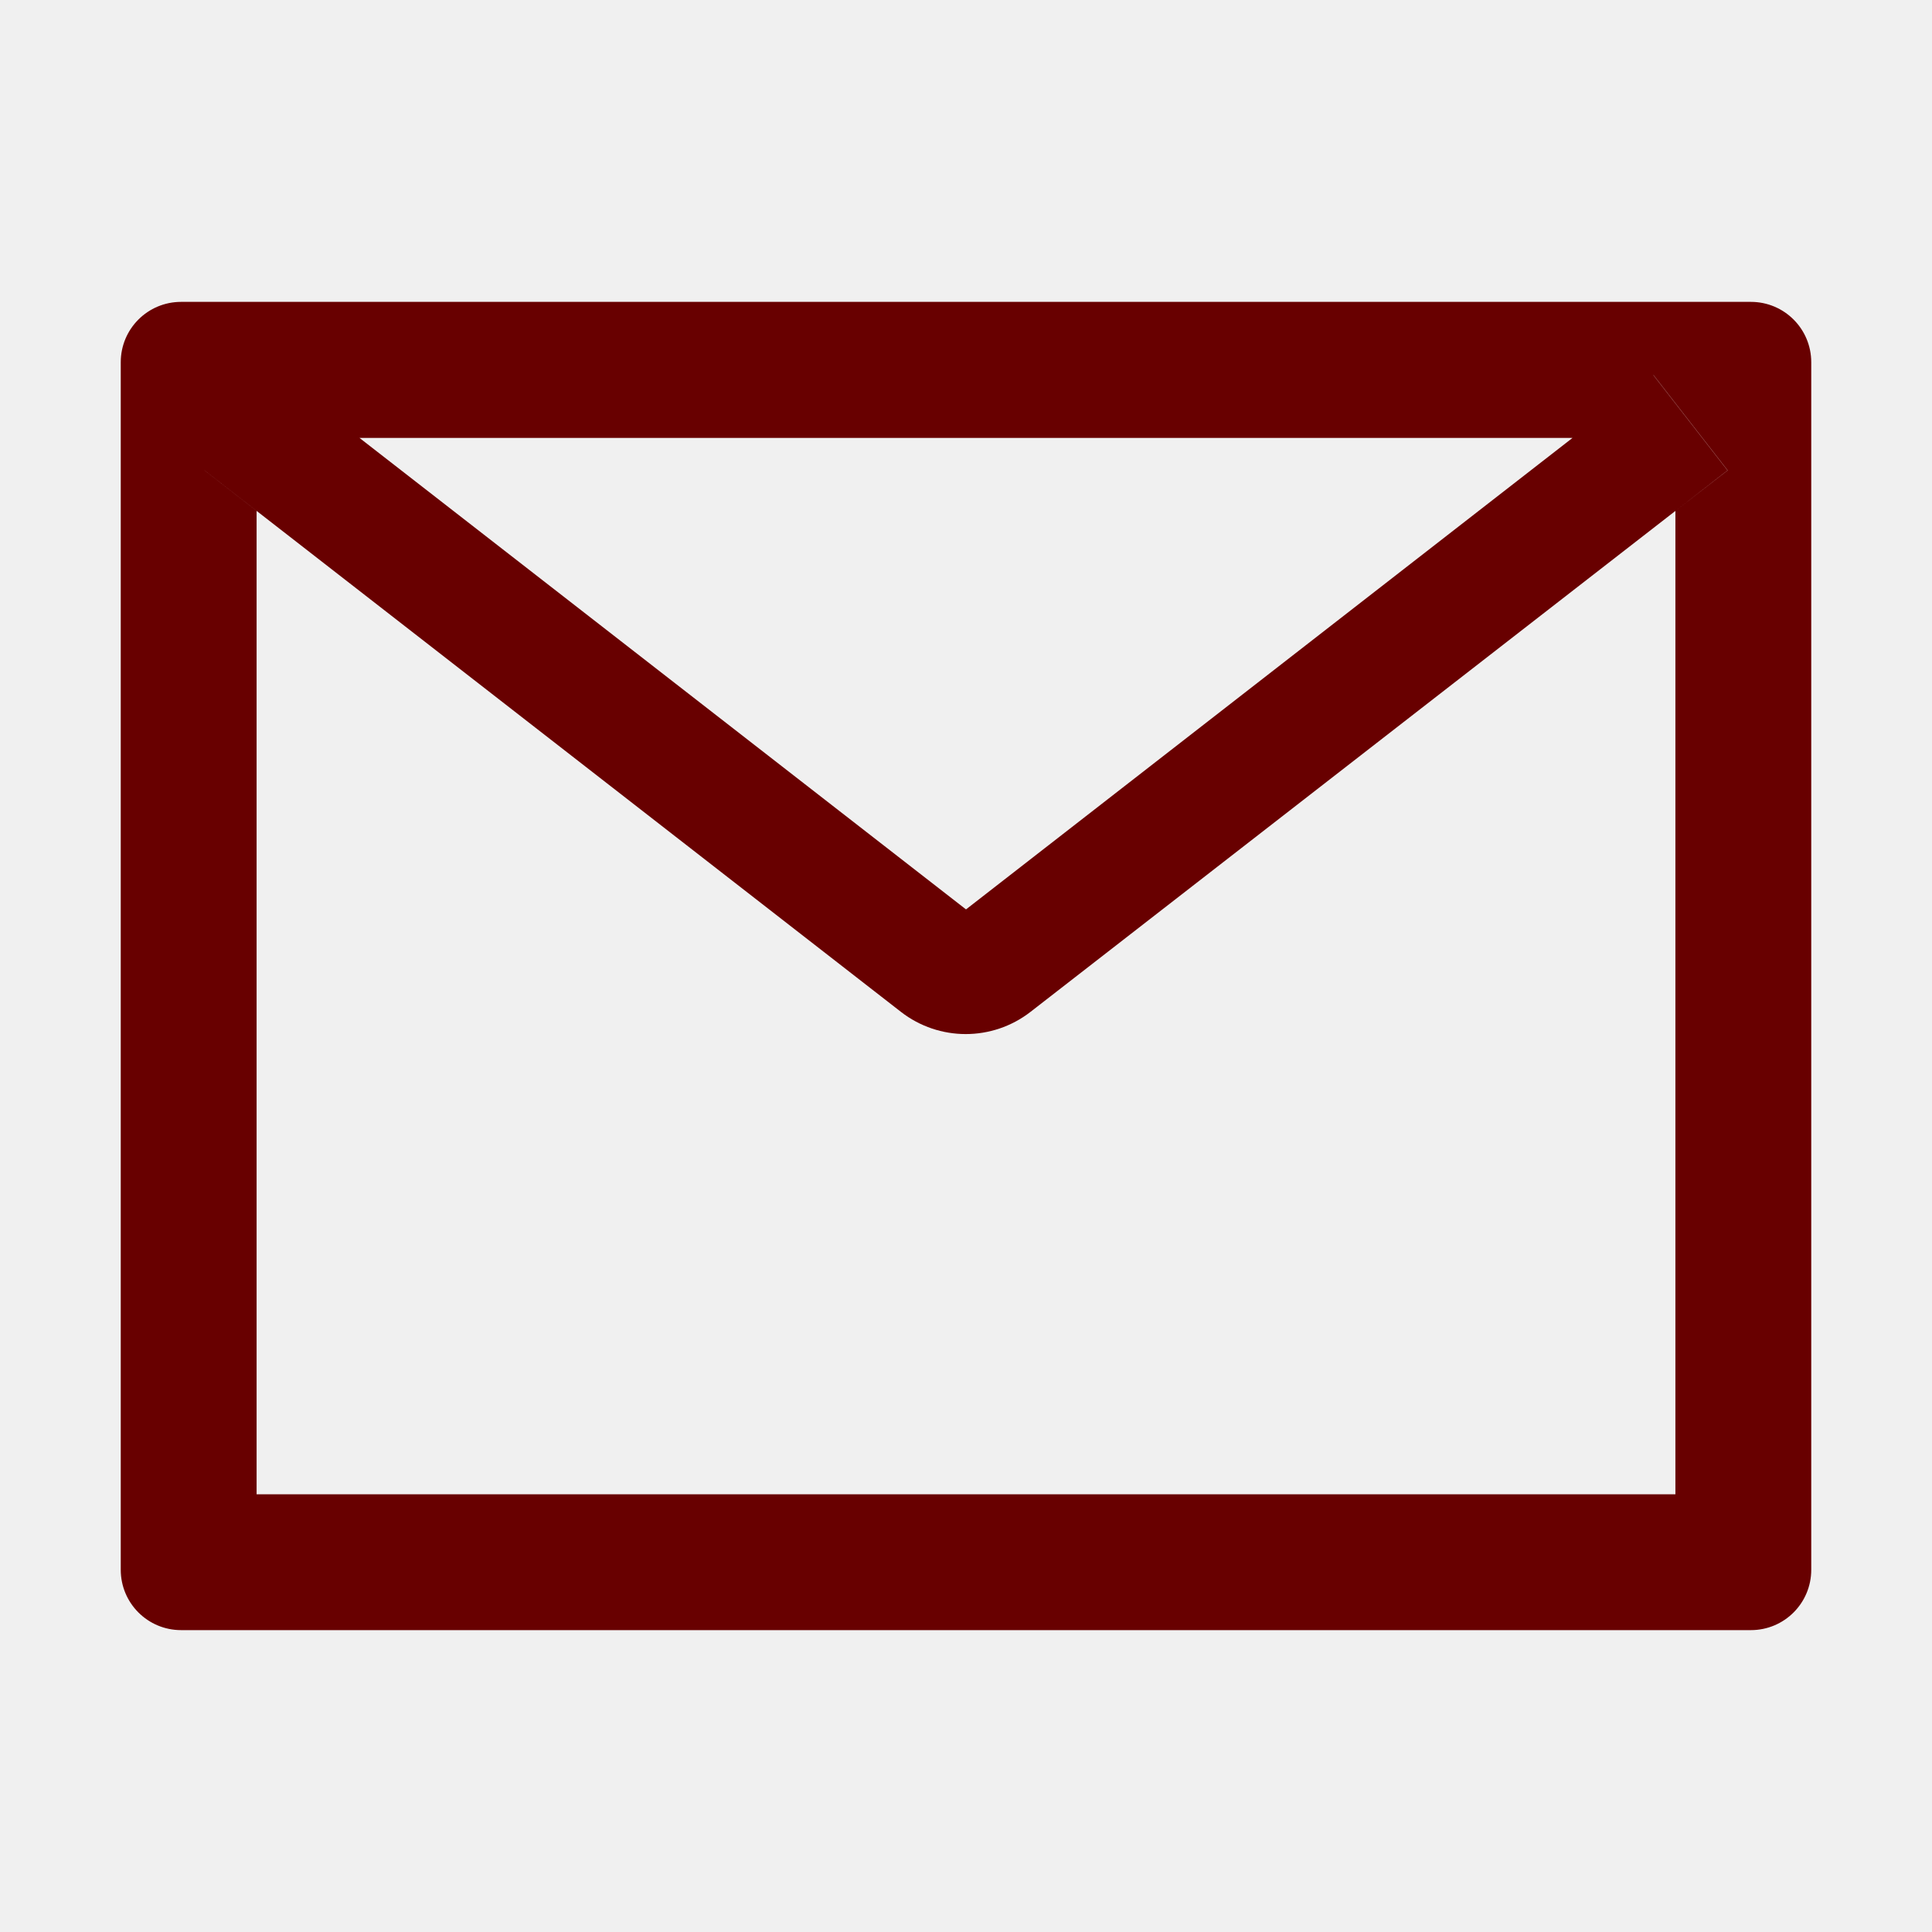
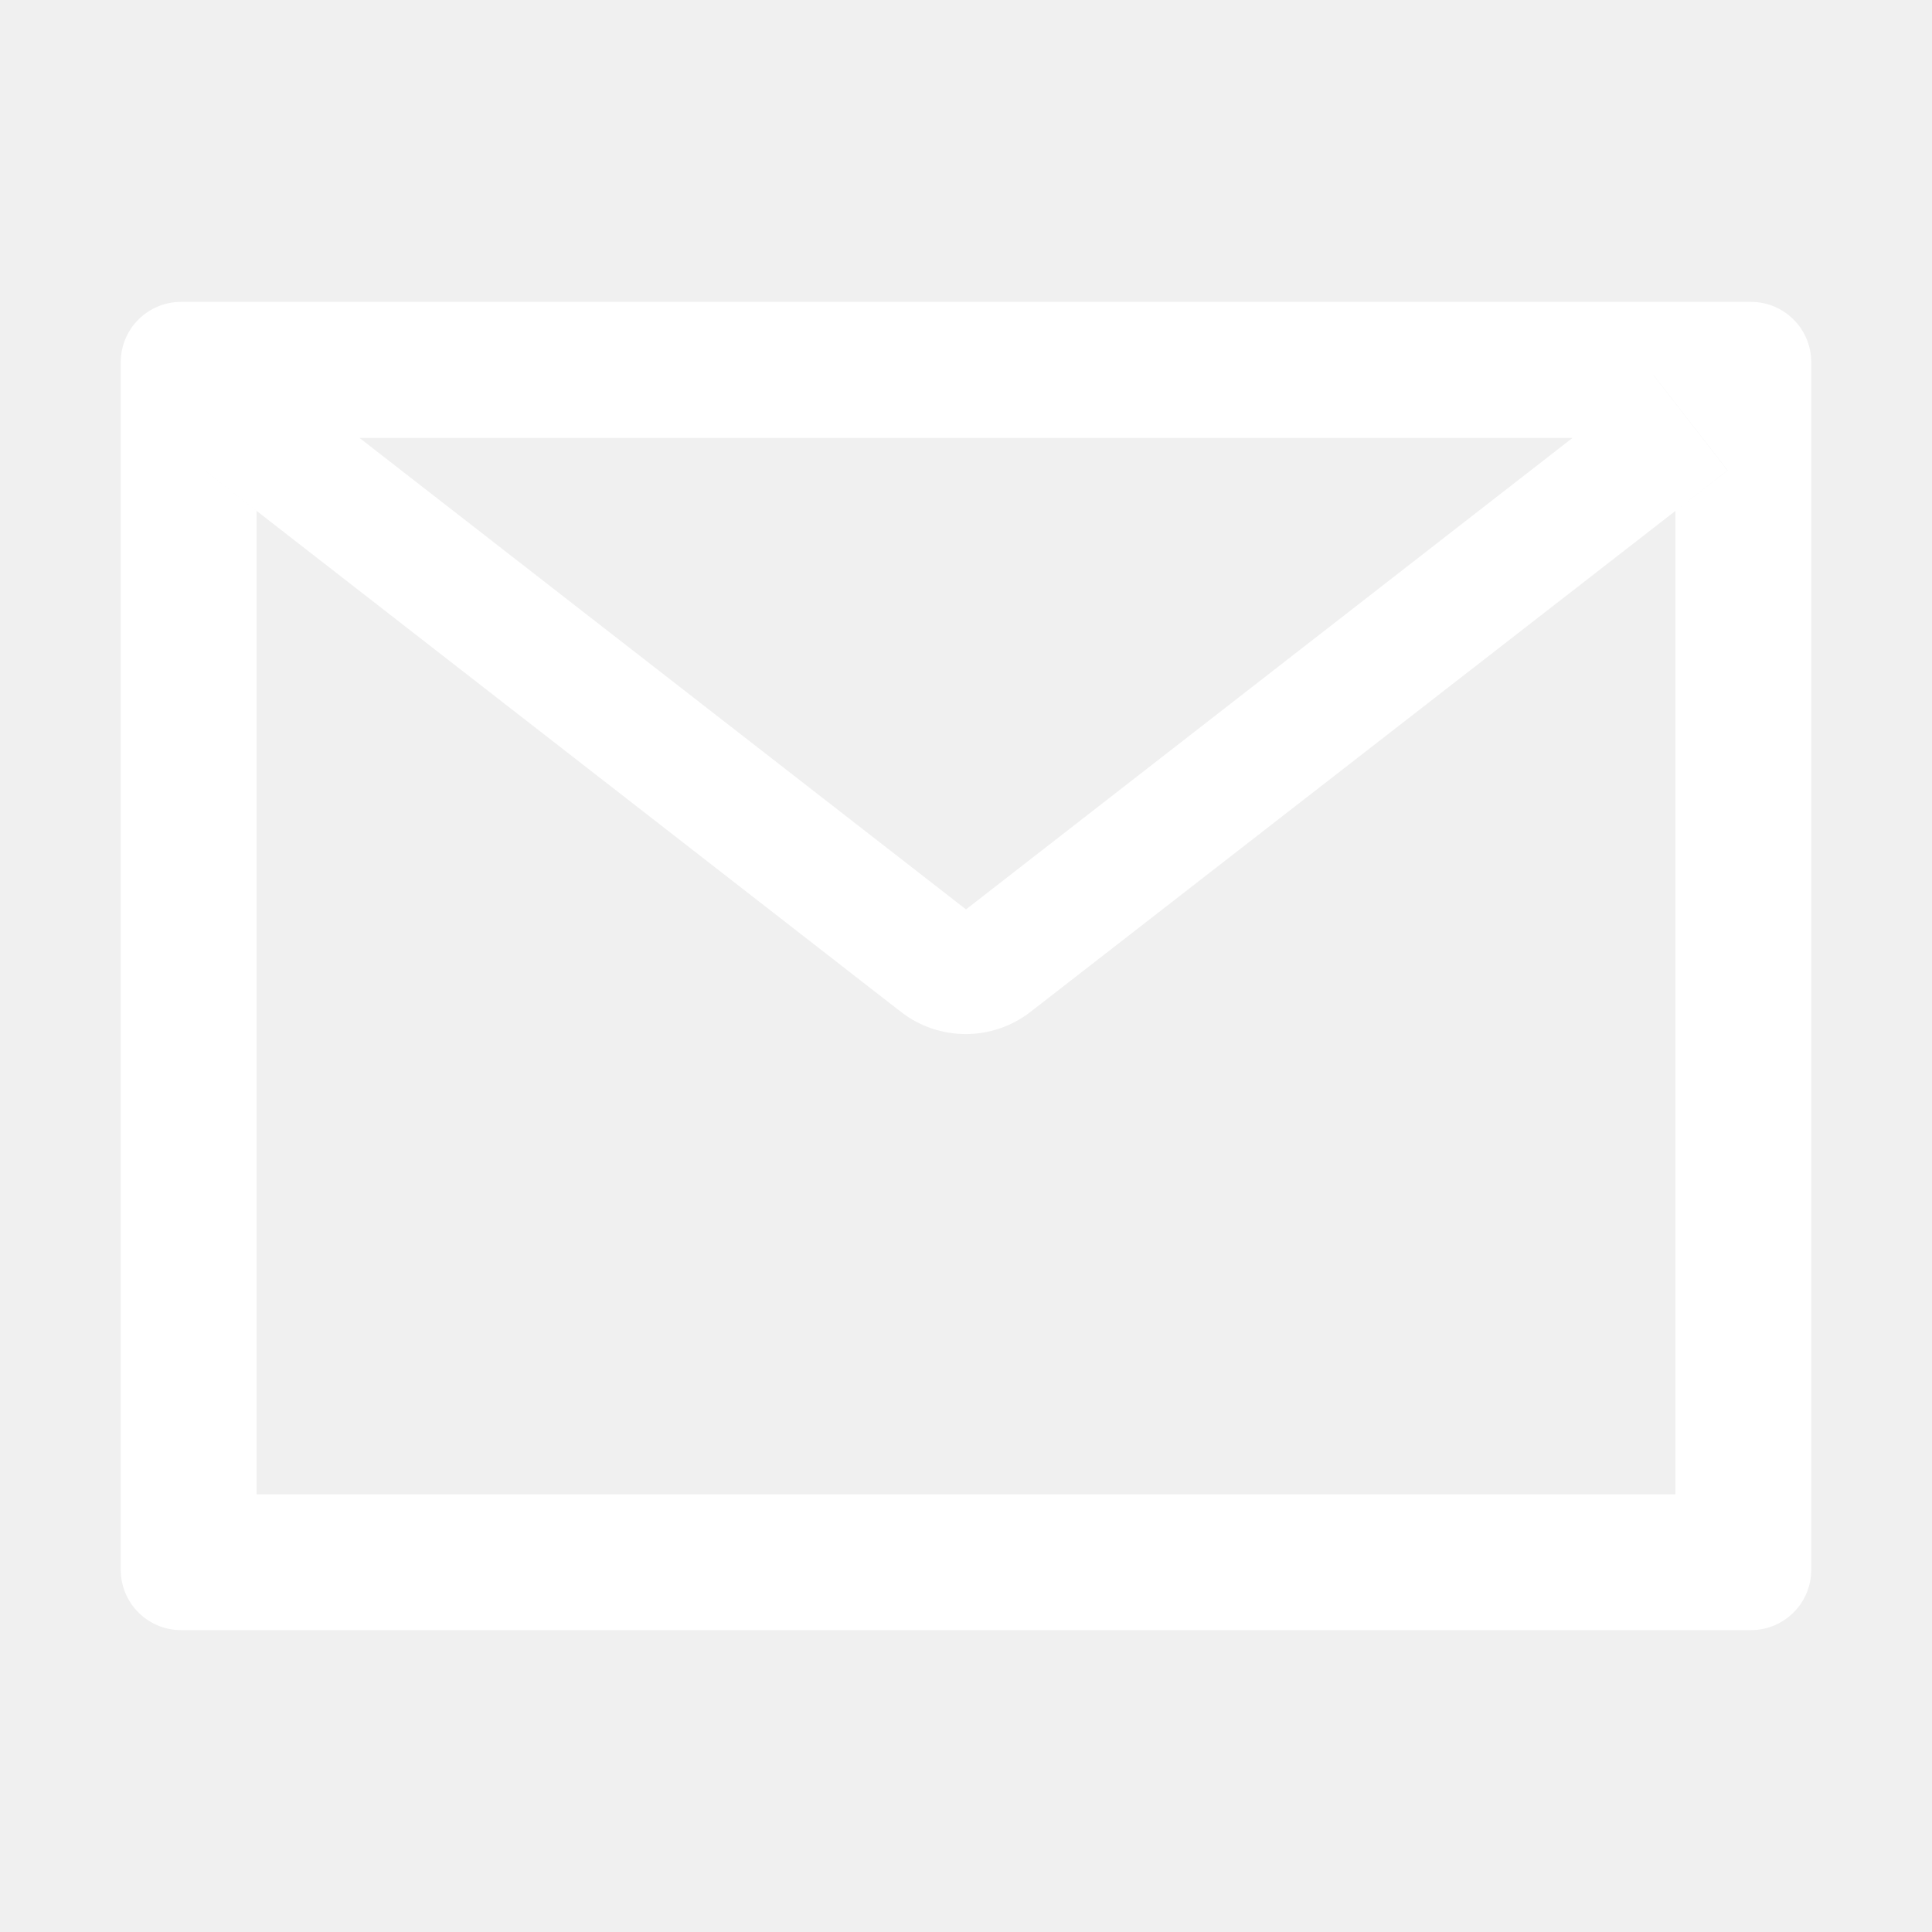
<svg xmlns="http://www.w3.org/2000/svg" width="1000" height="1000" viewBox="0 0 1024 1024" fill="none">
-   <path d="M928 160H96c-17.7 0-32 14.3-32 32v640c0 17.7 14.3 32 32 32h832c17.7 0 32-14.3 32-32V192c0-17.7-14.3-32-32-32zm-40 110.8V792H136V270.8l-27.6-21.5 39.3-50.5 42.8 33.3h643.1l42.8-33.3 39.3 50.5-27.7 21.5zM833.6 232L512 482 190.4 232l-42.8-33.3-39.3 50.5 27.6 21.5 341.6 265.6a55.99 55.99 0 0 0 68.7 0L888 270.8l27.6-21.5-39.3-50.5-42.7 33.2z" fill="#680000" />
+   <path d="M928 160H96c-17.7 0-32 14.3-32 32v640c0 17.7 14.3 32 32 32h832c17.7 0 32-14.3 32-32V192c0-17.7-14.3-32-32-32zm-40 110.8V792H136V270.8l-27.6-21.5 39.3-50.5 42.8 33.3h643.1l42.8-33.3 39.3 50.5-27.7 21.5zM833.6 232L512 482 190.4 232l-42.8-33.3-39.3 50.5 27.6 21.5 341.6 265.6a55.99 55.99 0 0 0 68.7 0L888 270.8l27.6-21.5-39.3-50.5-42.7 33.2z" fill="white" />
</svg>
